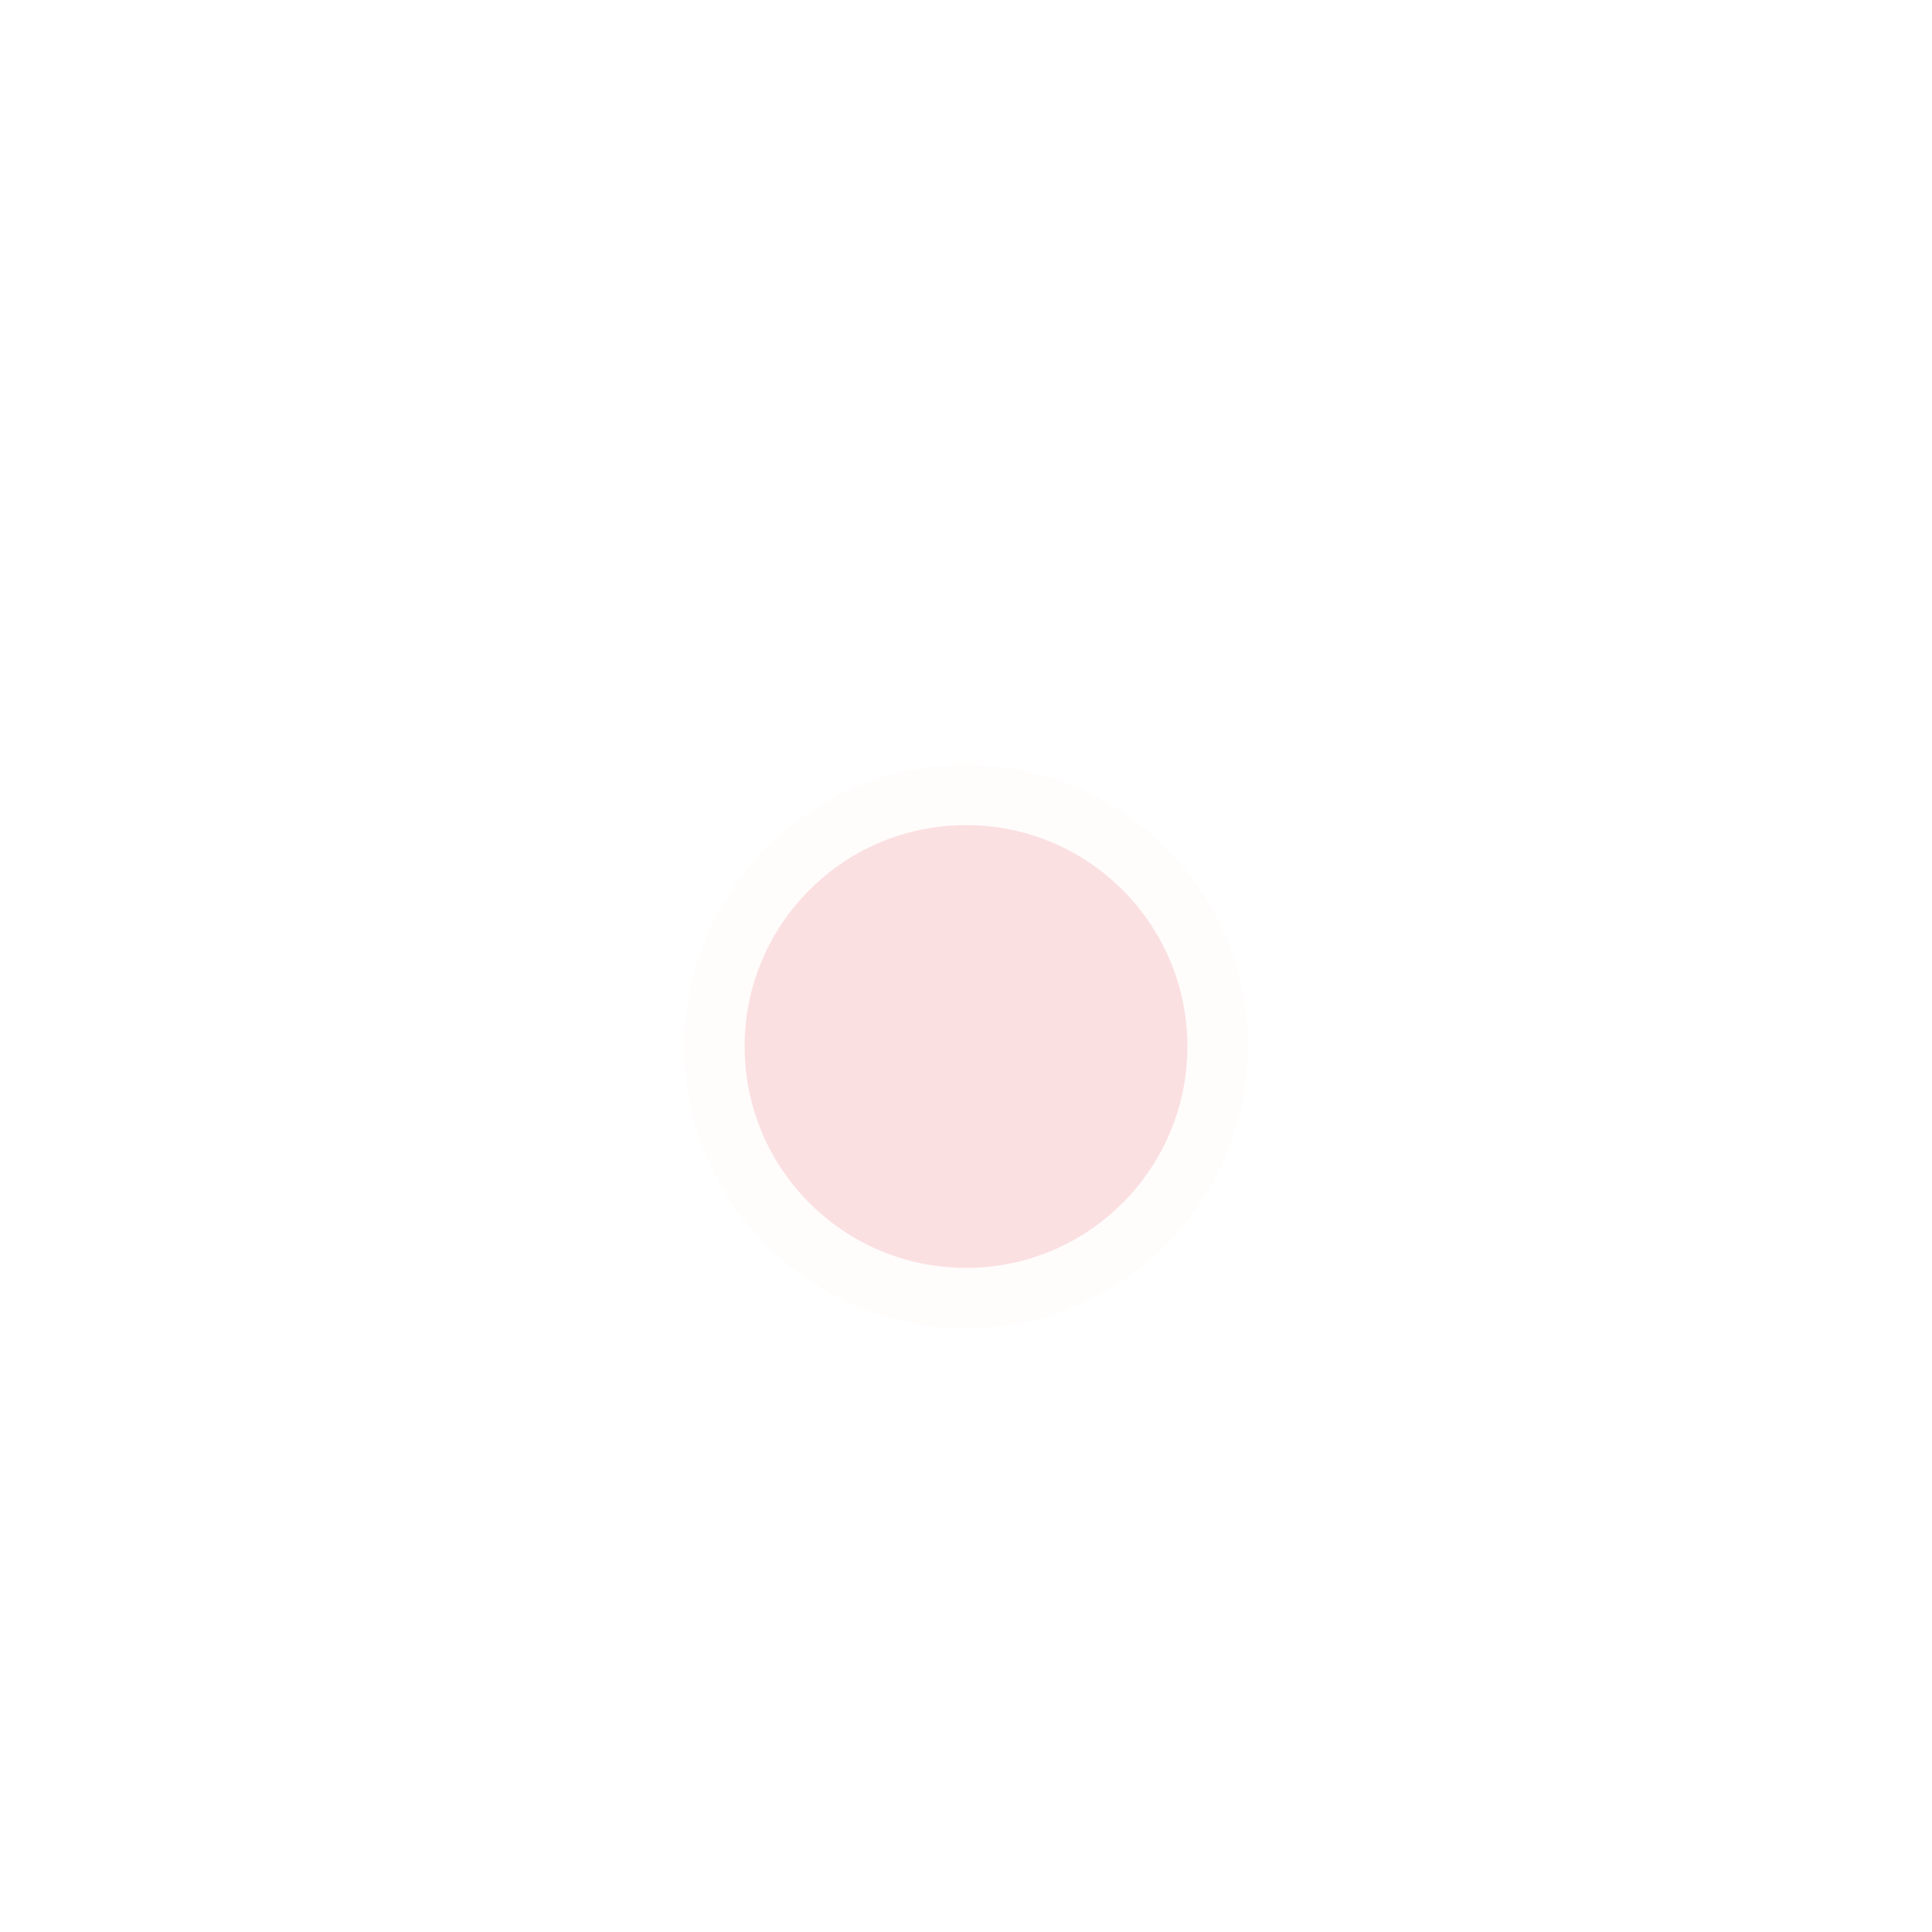
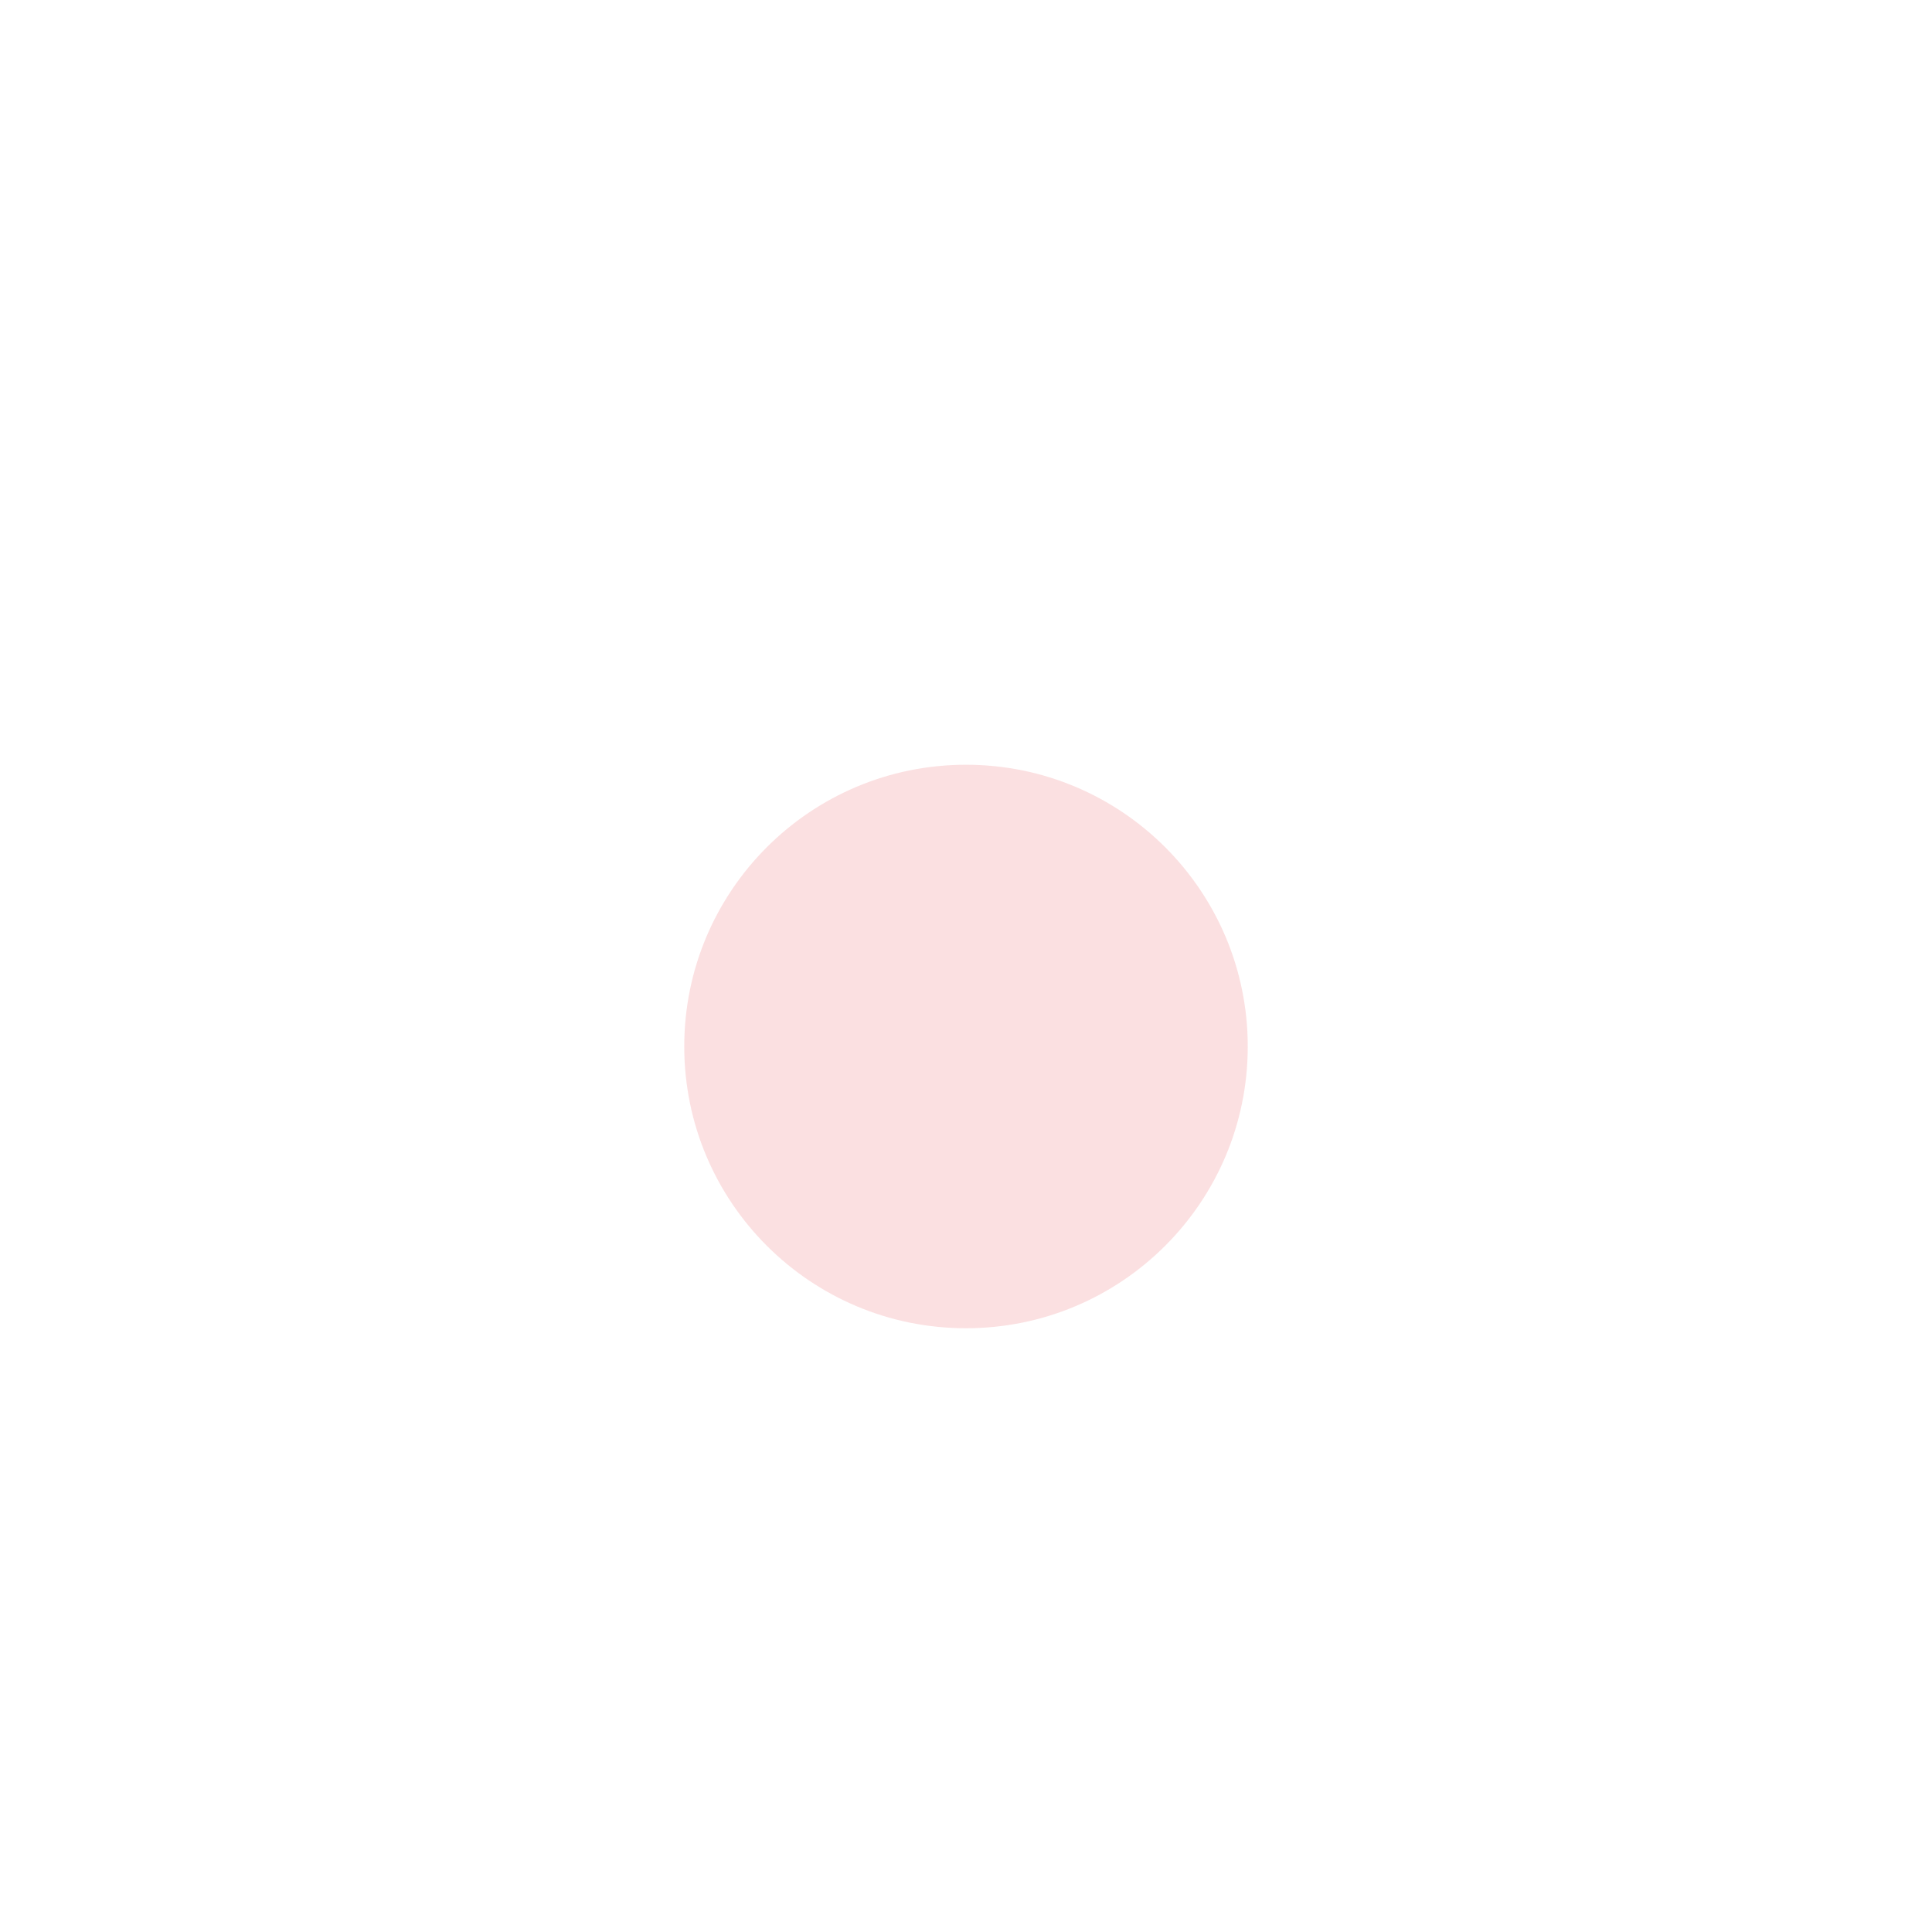
<svg xmlns="http://www.w3.org/2000/svg" viewBox="0 0 24 24" fill="none" stroke="#FFFFFFE6" stroke-width="1.5" stroke-linecap="round" stroke-linejoin="round">
  <path d="M4 19 L3 7 L7 7 L7 3 L17 3 L17 7 L21 7 L20 19 Z" />
  <circle cx="12" cy="13" r="3.5" />
-   <circle cx="12" cy="13" r="3.5" fill="#E31E24" fill-opacity="0.14" />
+   <circle cx="12" cy="13" r="3.5" fill="#E31E24" fill-opacity="0.14" stroke="none" />
</svg>
